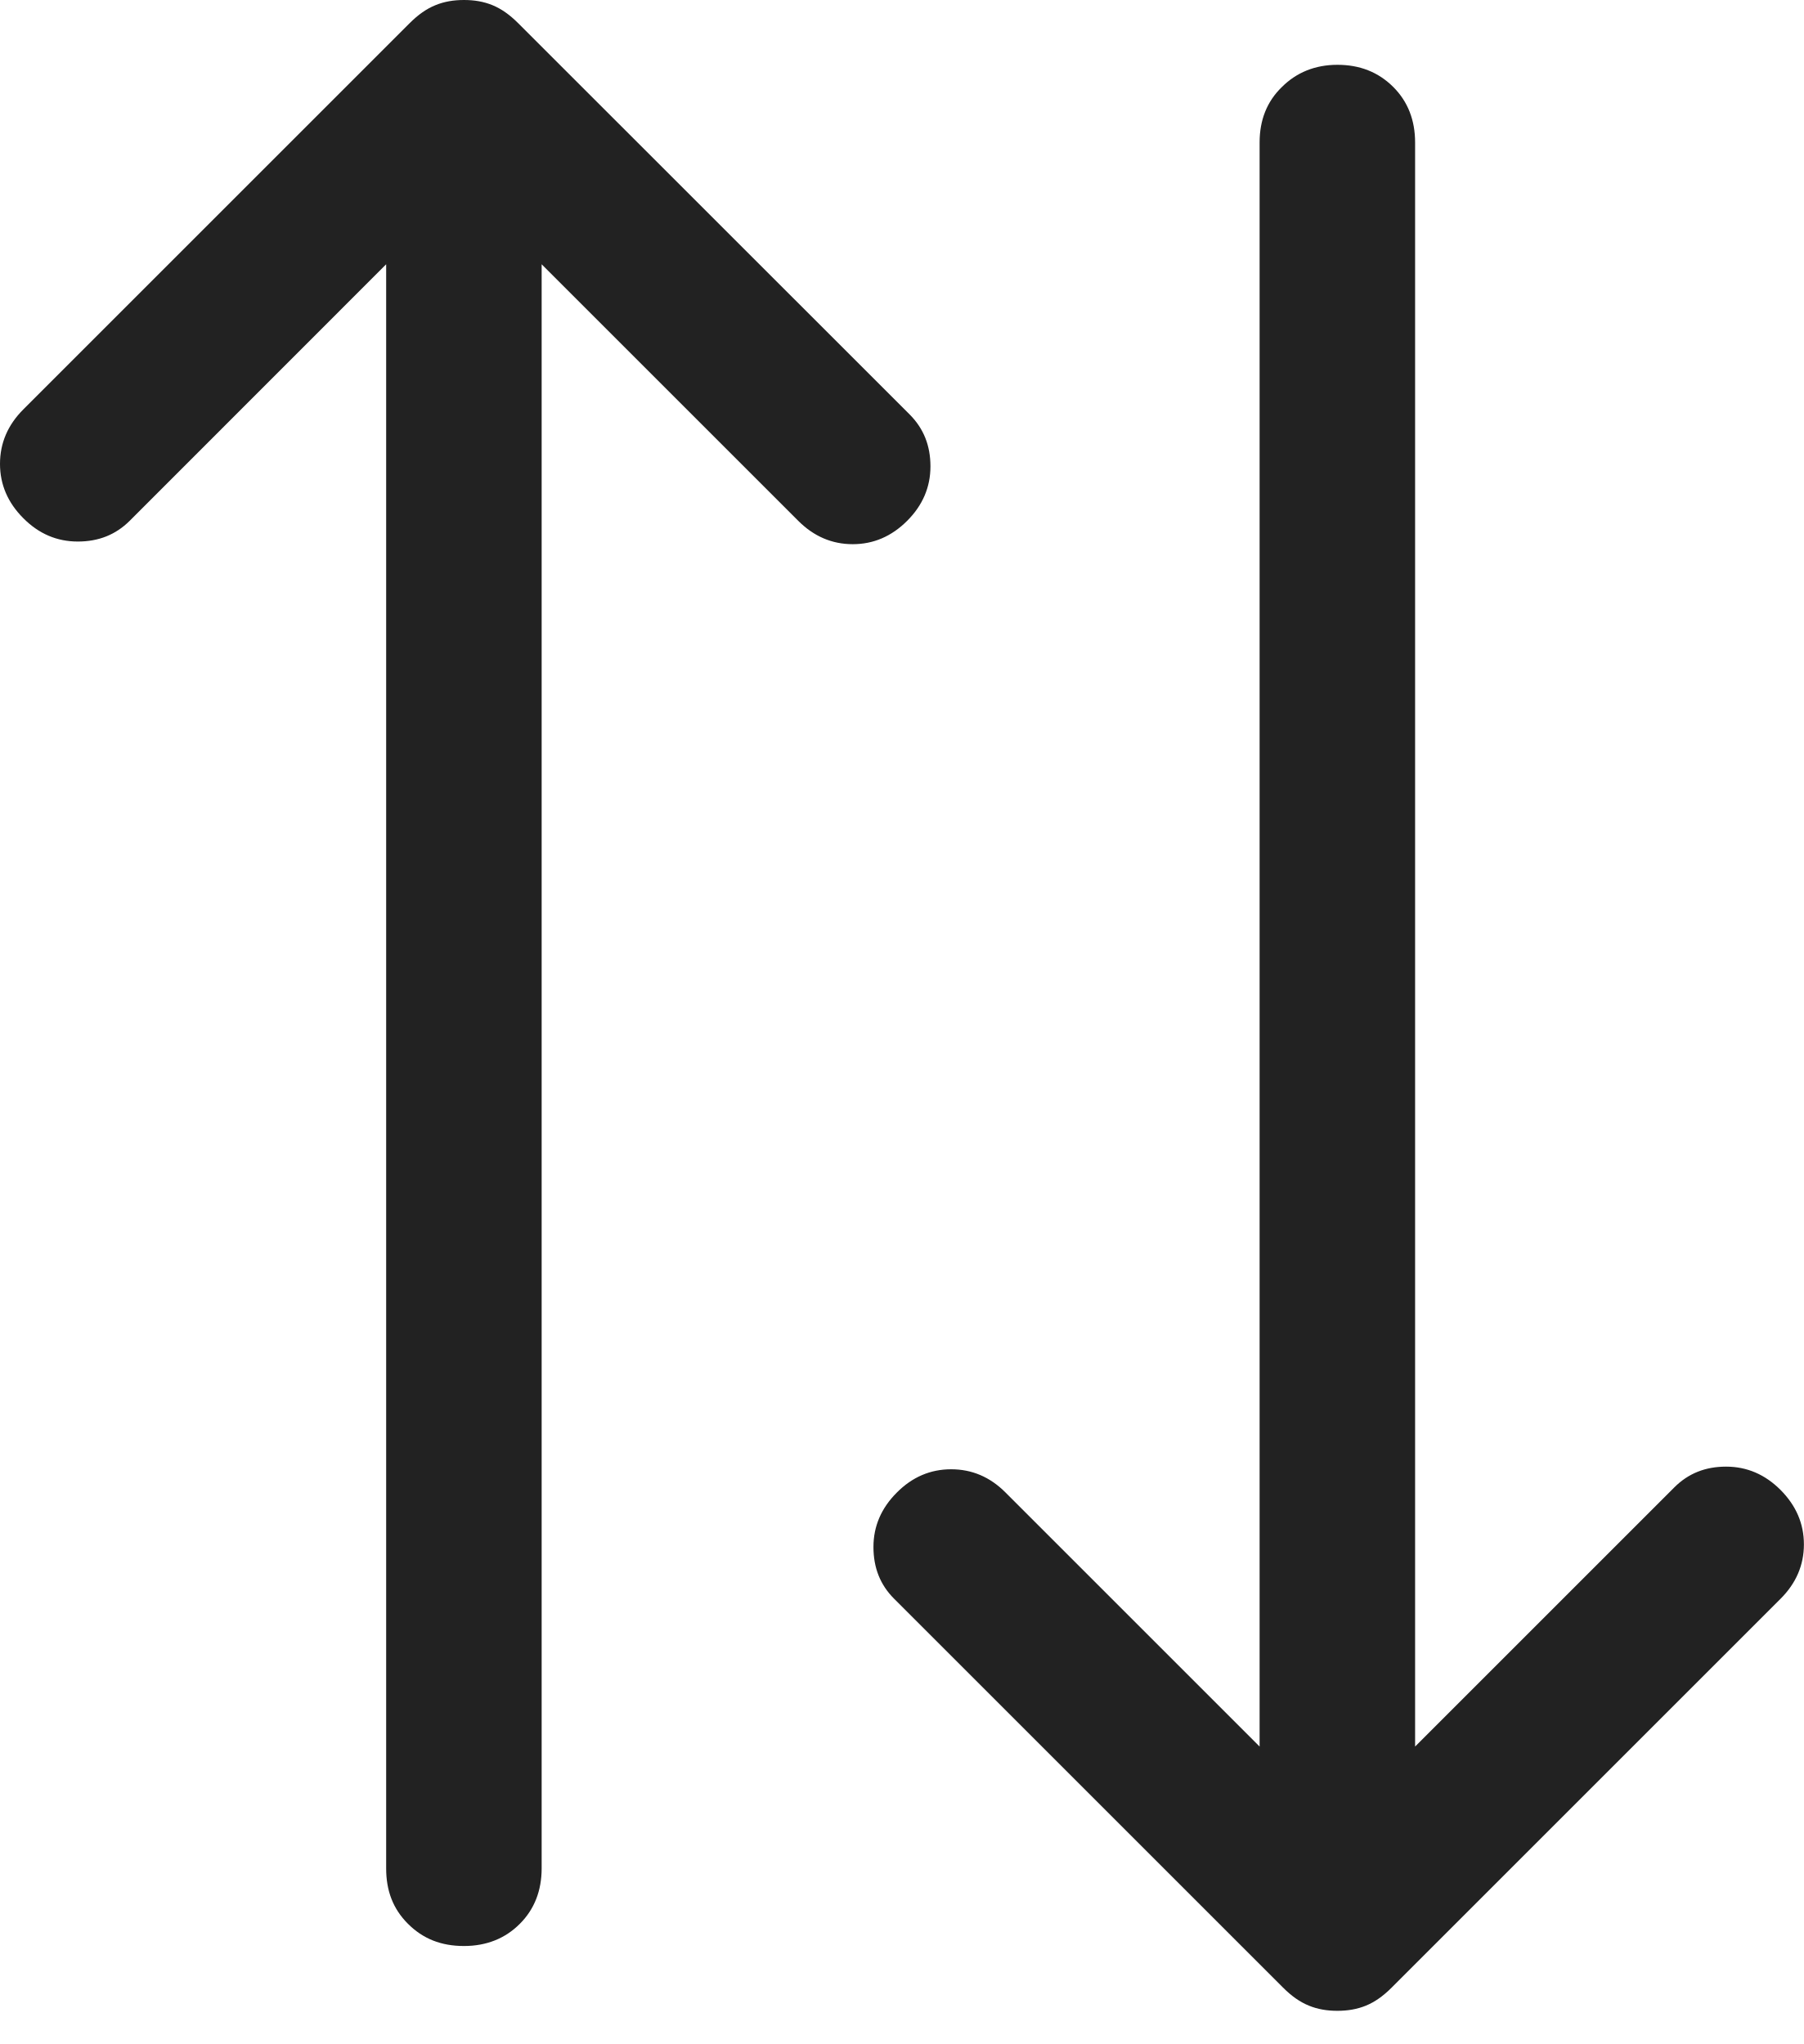
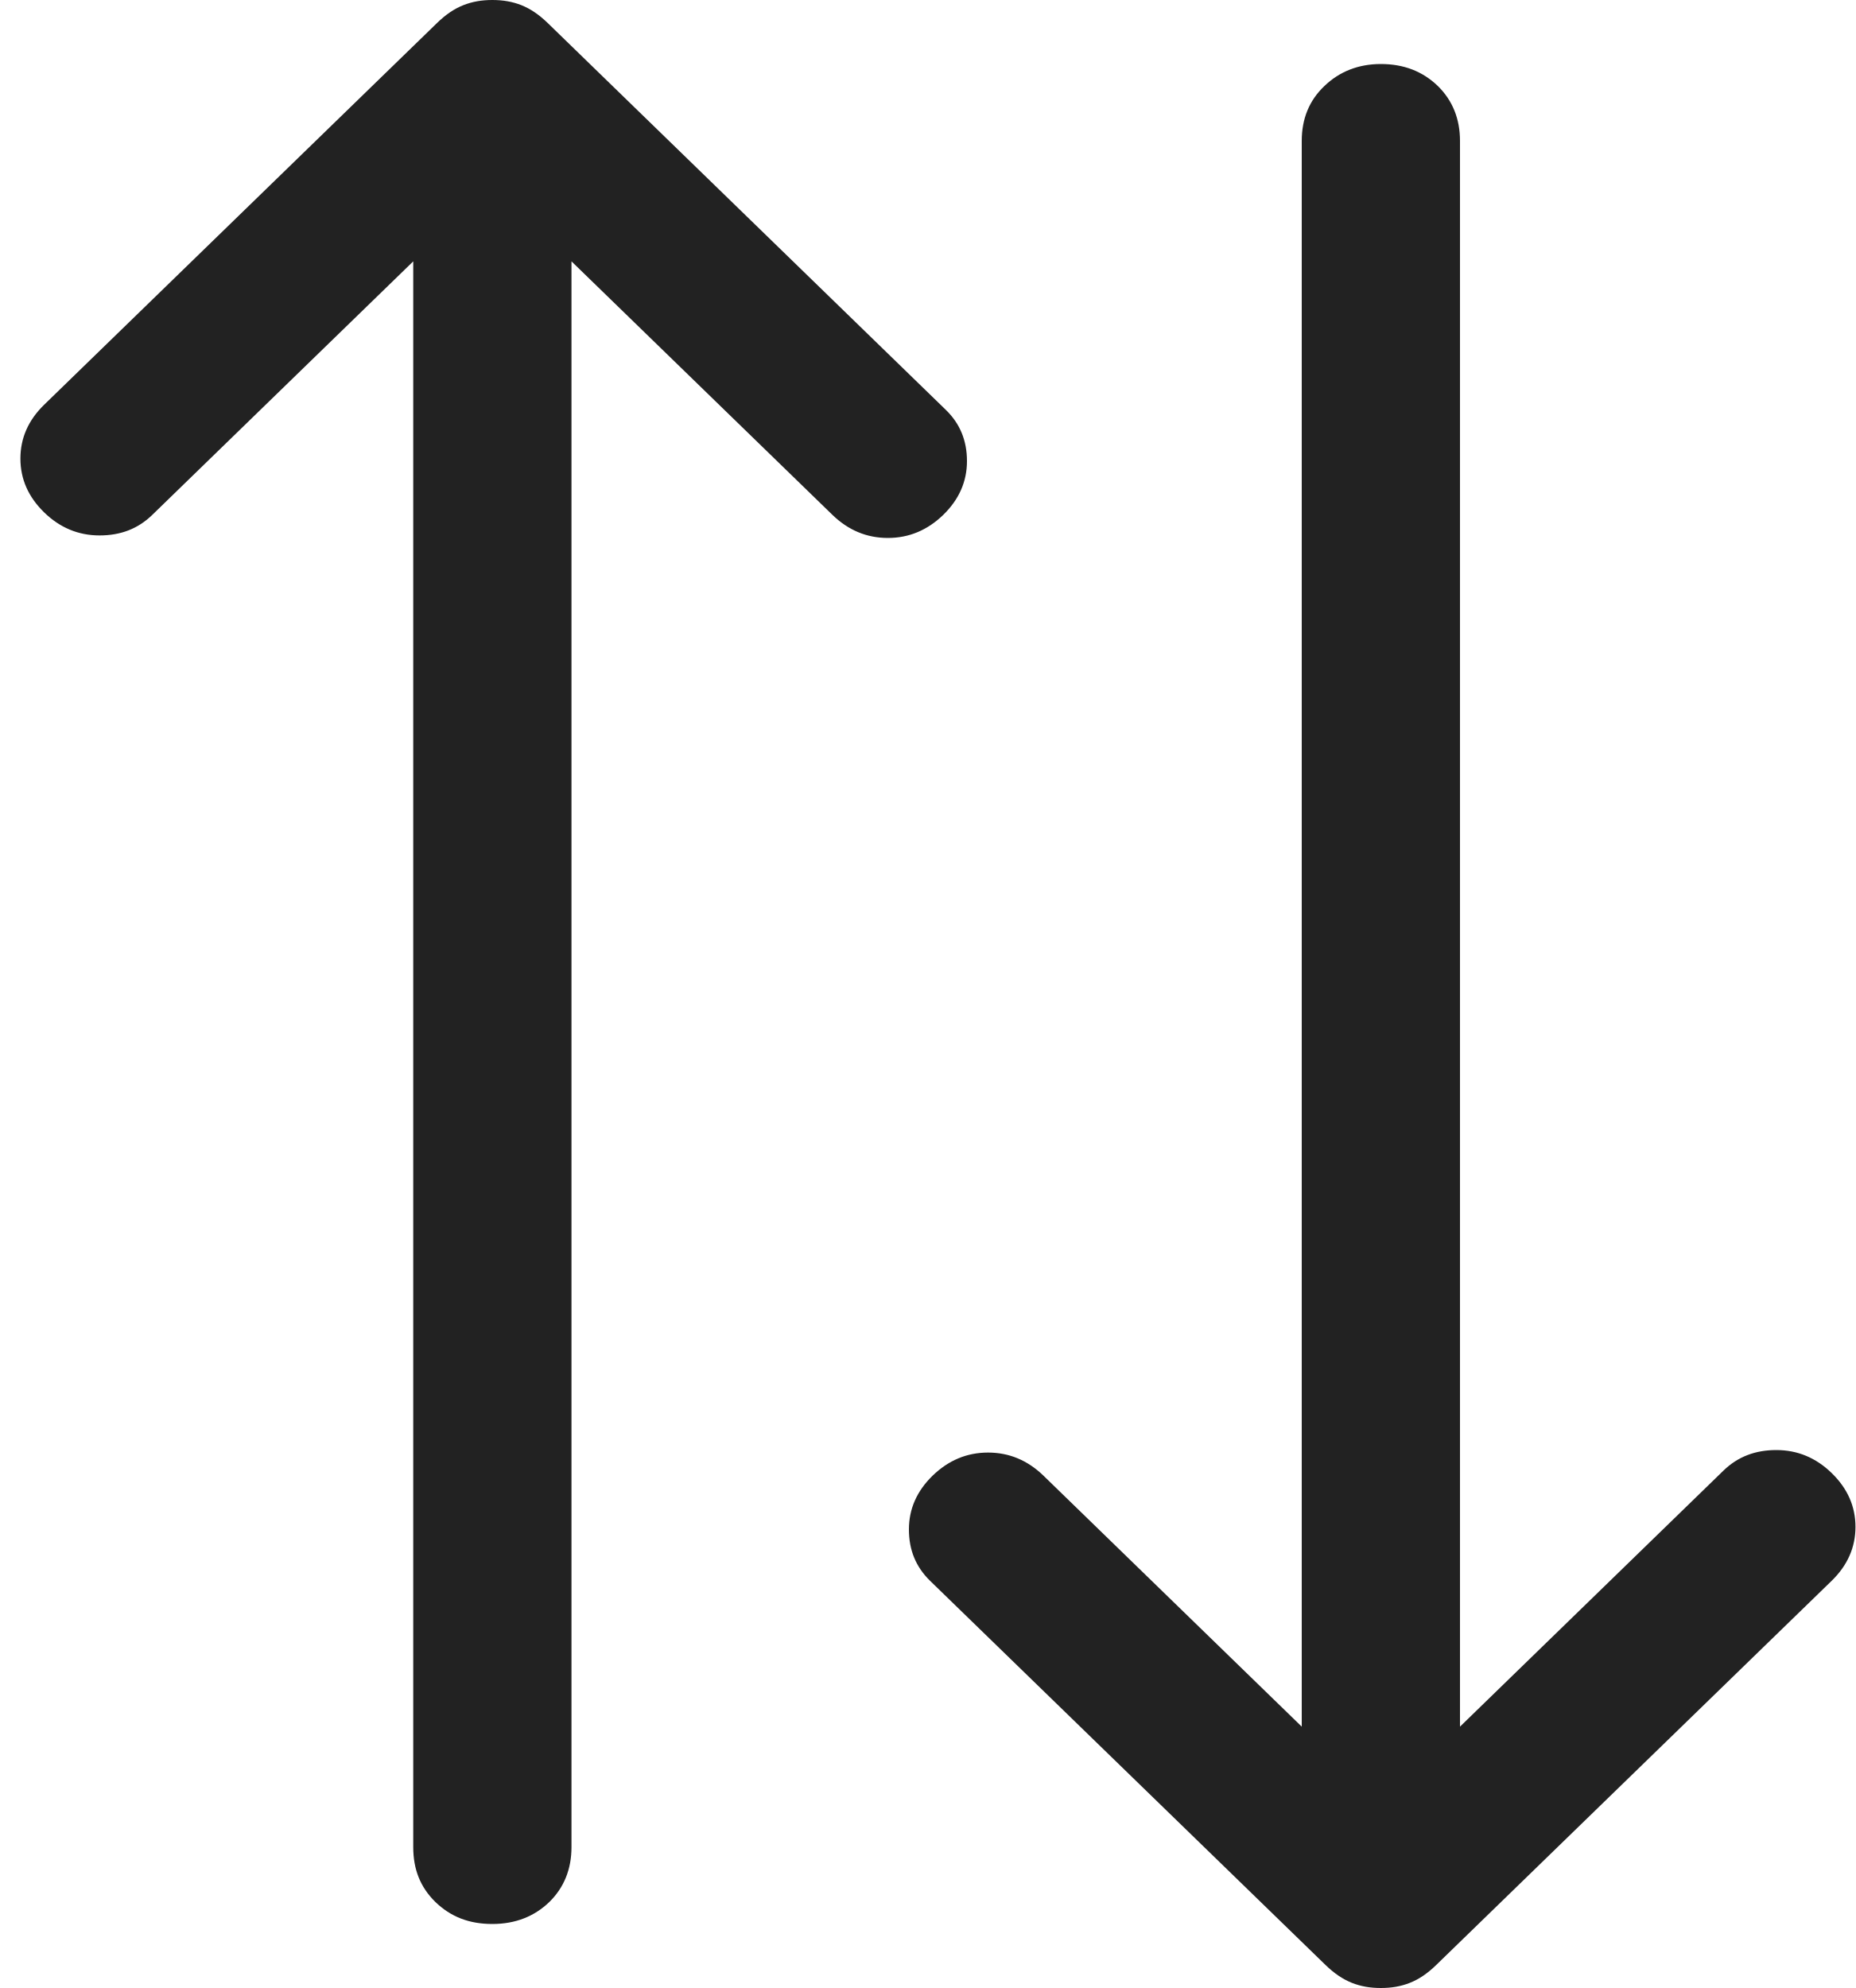
- <svg xmlns="http://www.w3.org/2000/svg" width="15" height="17" viewBox="0 0 15 17" fill="none">
-   <path d="M7.457 12.414C7.586 12.284 7.737 12.22 7.909 12.22C8.082 12.22 8.233 12.284 8.362 12.414L10.474 14.526L10.474 1.185C10.474 1 10.534 0.845 10.659 0.724C10.78 0.603 10.935 0.539 11.121 0.539C11.306 0.539 11.461 0.599 11.586 0.724C11.707 0.845 11.767 1 11.767 1.185L11.767 14.526L13.922 12.371C14.039 12.254 14.181 12.198 14.353 12.198C14.526 12.198 14.677 12.263 14.806 12.392C14.935 12.522 15 12.672 15 12.845C15 13.017 14.935 13.168 14.806 13.297L11.573 16.53C11.5 16.603 11.431 16.651 11.358 16.681C11.284 16.711 11.207 16.724 11.121 16.724C11.034 16.724 10.957 16.711 10.884 16.681C10.81 16.651 10.741 16.603 10.668 16.53L7.435 13.297C7.319 13.181 7.263 13.039 7.263 12.866C7.263 12.694 7.328 12.543 7.457 12.414ZM0.194 3.405L3.405 0.194C3.478 0.121 3.547 0.073 3.621 0.043C3.694 0.013 3.772 -4.90811e-07 3.858 -4.87043e-07C3.944 -4.83275e-07 4.022 0.013 4.095 0.043C4.168 0.073 4.237 0.121 4.31 0.194L7.565 3.448C7.681 3.565 7.737 3.707 7.737 3.879C7.737 4.052 7.672 4.203 7.543 4.332C7.414 4.461 7.263 4.526 7.091 4.526C6.918 4.526 6.767 4.461 6.638 4.332L4.504 2.198L4.504 15.539C4.504 15.724 4.444 15.879 4.323 16C4.203 16.121 4.047 16.185 3.858 16.185C3.668 16.185 3.517 16.125 3.392 16C3.267 15.875 3.211 15.724 3.211 15.539L3.211 2.198L1.078 4.332C0.961 4.448 0.819 4.504 0.647 4.504C0.474 4.504 0.323 4.44 0.194 4.31C0.065 4.181 -1.76164e-07 4.03 -1.68628e-07 3.858C-1.61092e-07 3.685 0.065 3.534 0.194 3.405Z" fill="#222222" />
+ <svg xmlns="http://www.w3.org/2000/svg" width="14" height="15" viewBox="0 0 14 15" fill="none">
+   <path d="M7.037 11.134C7.157 11.018 7.296 10.96 7.455 10.96C7.614 10.96 7.753 11.018 7.873 11.134L9.822 13.028L9.822 1.063C9.822 0.897 9.878 0.758 9.993 0.649C10.105 0.541 10.248 0.483 10.419 0.483C10.59 0.483 10.733 0.537 10.849 0.649C10.96 0.758 11.016 0.897 11.016 1.063L11.016 13.028L13.005 11.095C13.113 10.991 13.244 10.941 13.403 10.941C13.562 10.941 13.702 10.999 13.821 11.115C13.94 11.231 14 11.366 14 11.521C14 11.675 13.94 11.811 13.821 11.927L10.837 14.826C10.769 14.892 10.706 14.934 10.638 14.961C10.57 14.988 10.499 15 10.419 15C10.339 15 10.268 14.988 10.2 14.961C10.133 14.934 10.069 14.892 10.001 14.826L7.017 11.927C6.91 11.822 6.858 11.695 6.858 11.54C6.858 11.385 6.918 11.25 7.037 11.134ZM0.333 3.054L3.297 0.174C3.365 0.108 3.428 0.066 3.496 0.039C3.564 0.012 3.635 -4.53056e-07 3.715 -4.49578e-07C3.794 -4.461e-07 3.866 0.012 3.934 0.039C4.001 0.066 4.065 0.108 4.133 0.174L7.137 3.093C7.244 3.197 7.296 3.325 7.296 3.479C7.296 3.634 7.236 3.769 7.117 3.885C6.997 4.001 6.858 4.059 6.699 4.059C6.54 4.059 6.401 4.001 6.281 3.885L4.312 1.972L4.312 13.937C4.312 14.103 4.256 14.242 4.145 14.351C4.033 14.459 3.89 14.517 3.715 14.517C3.54 14.517 3.401 14.463 3.285 14.351C3.17 14.238 3.118 14.103 3.118 13.937L3.118 1.972L1.149 3.885C1.041 3.99 0.91 4.04 0.751 4.04C0.592 4.04 0.452 3.982 0.333 3.866C0.214 3.75 0.154 3.615 0.154 3.46C0.154 3.305 0.214 3.17 0.333 3.054Z" fill="#222222" />
</svg>
